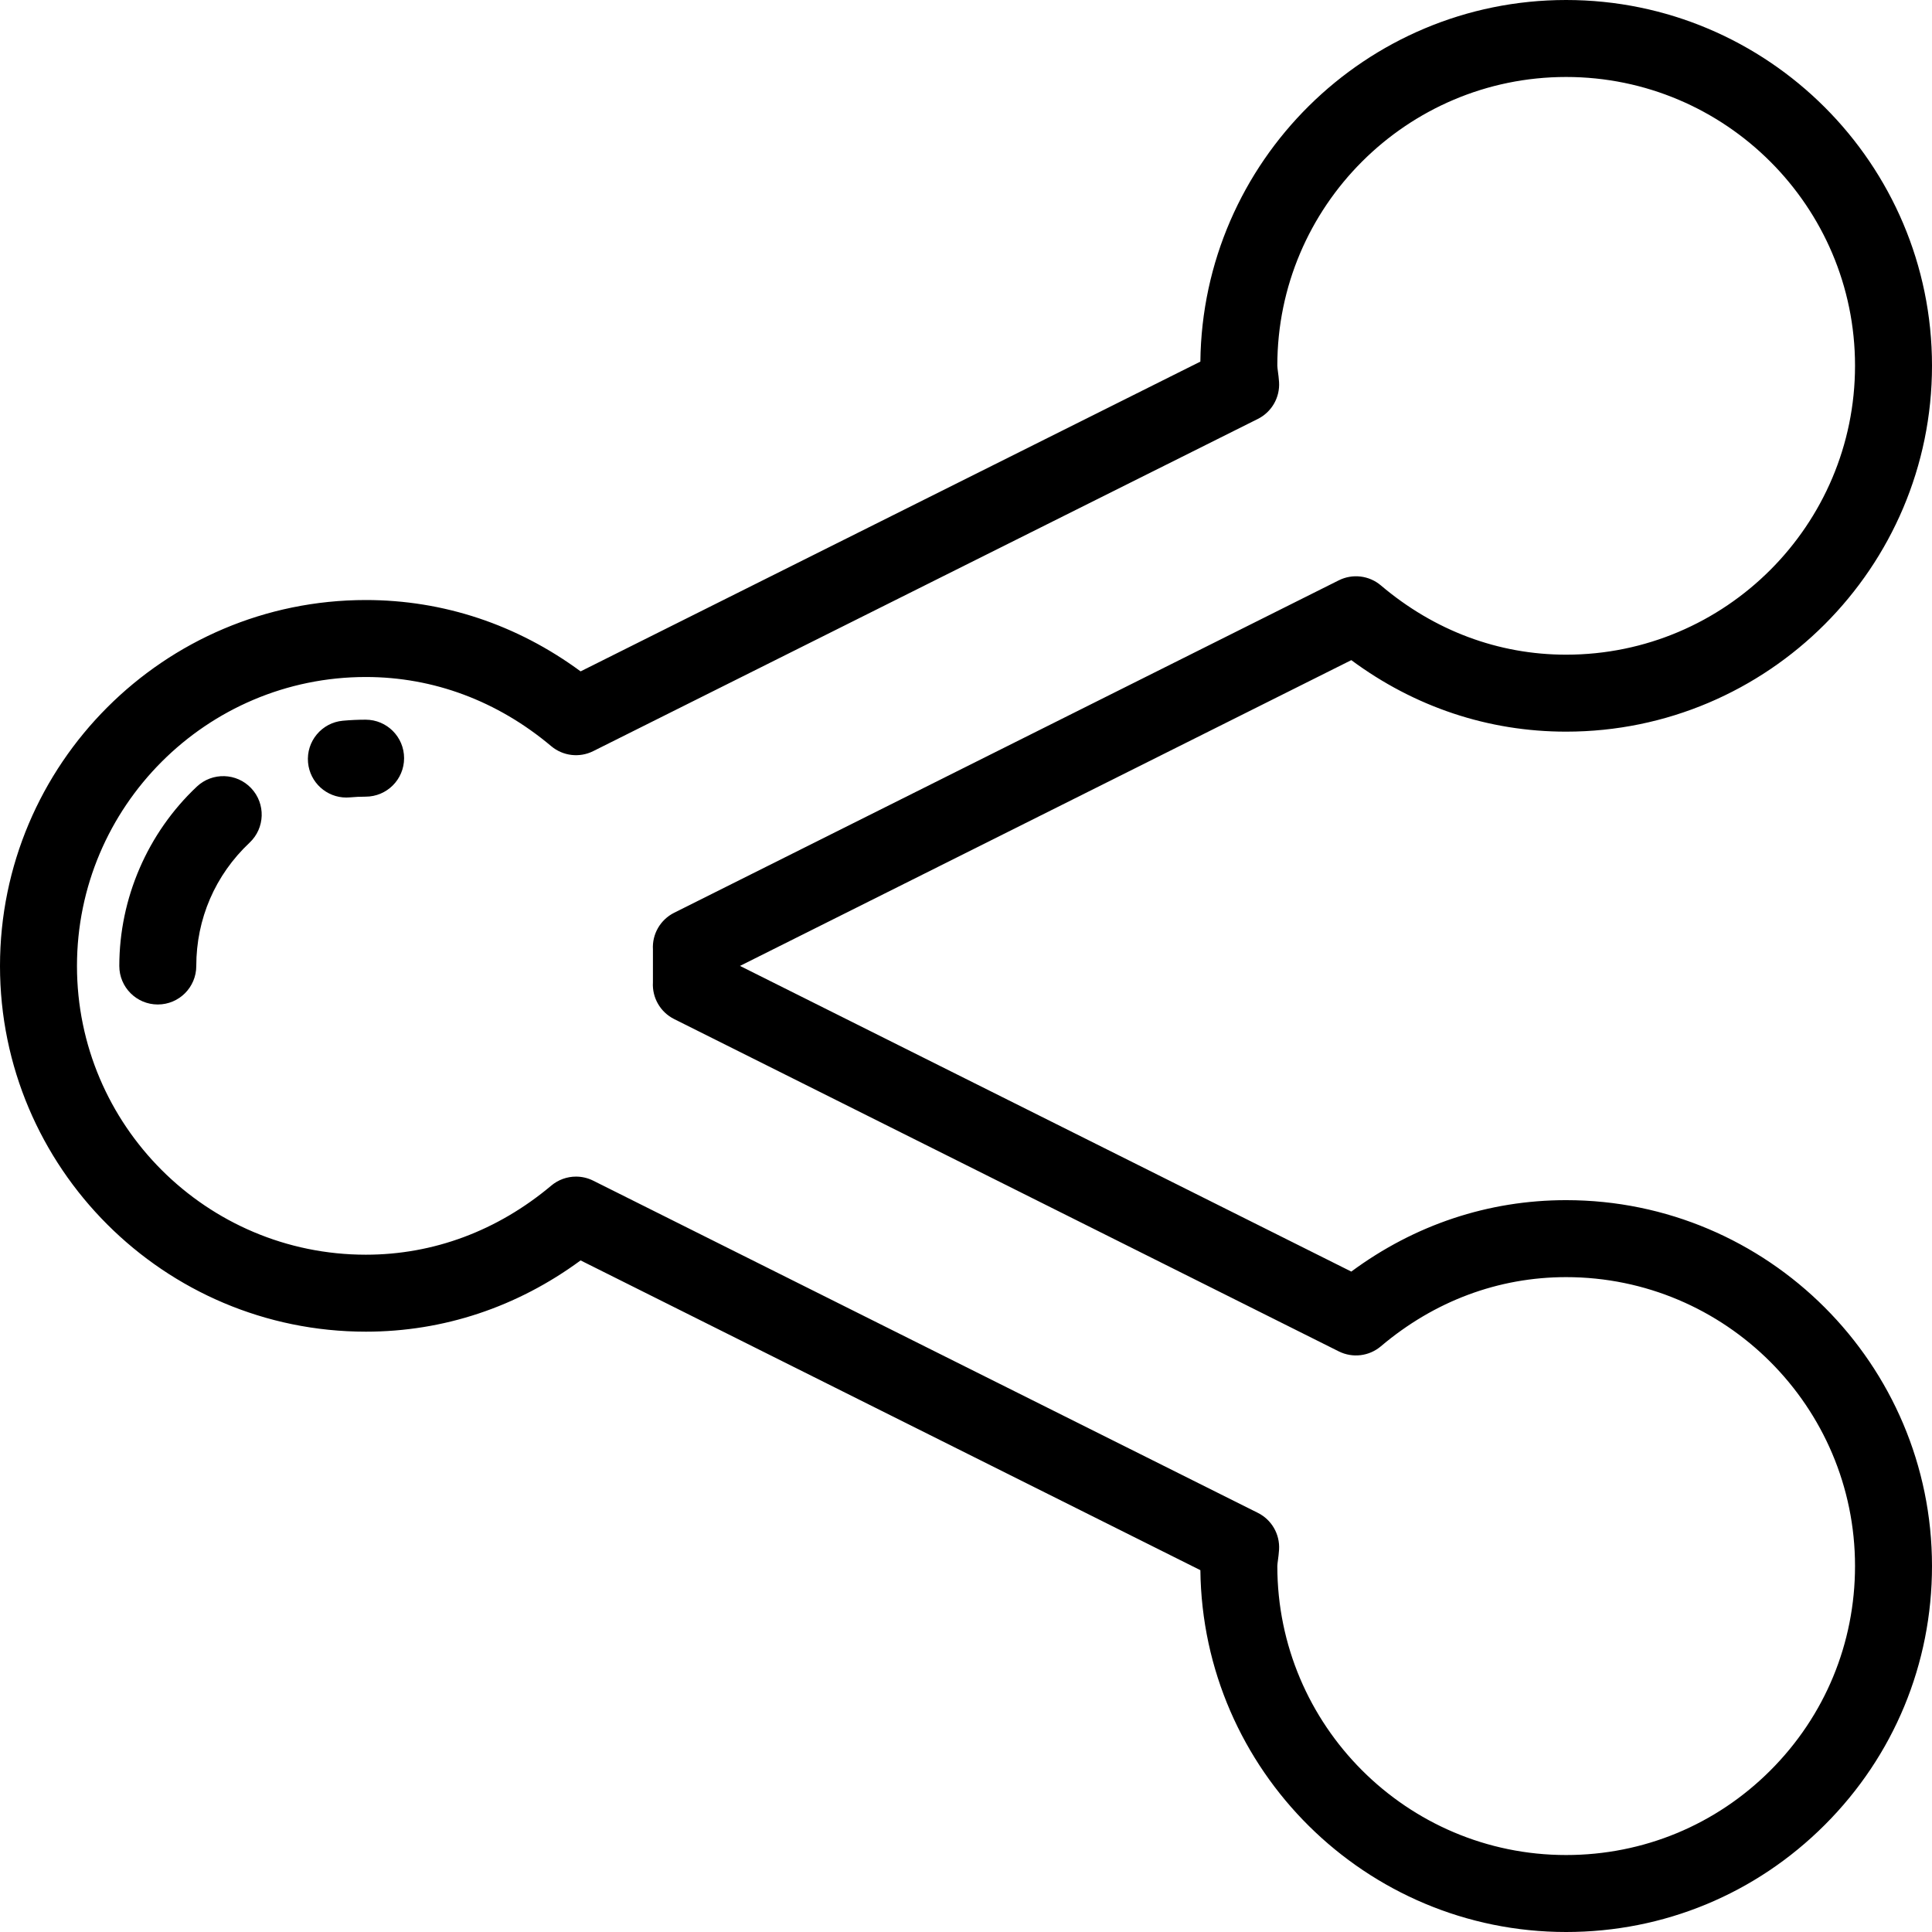
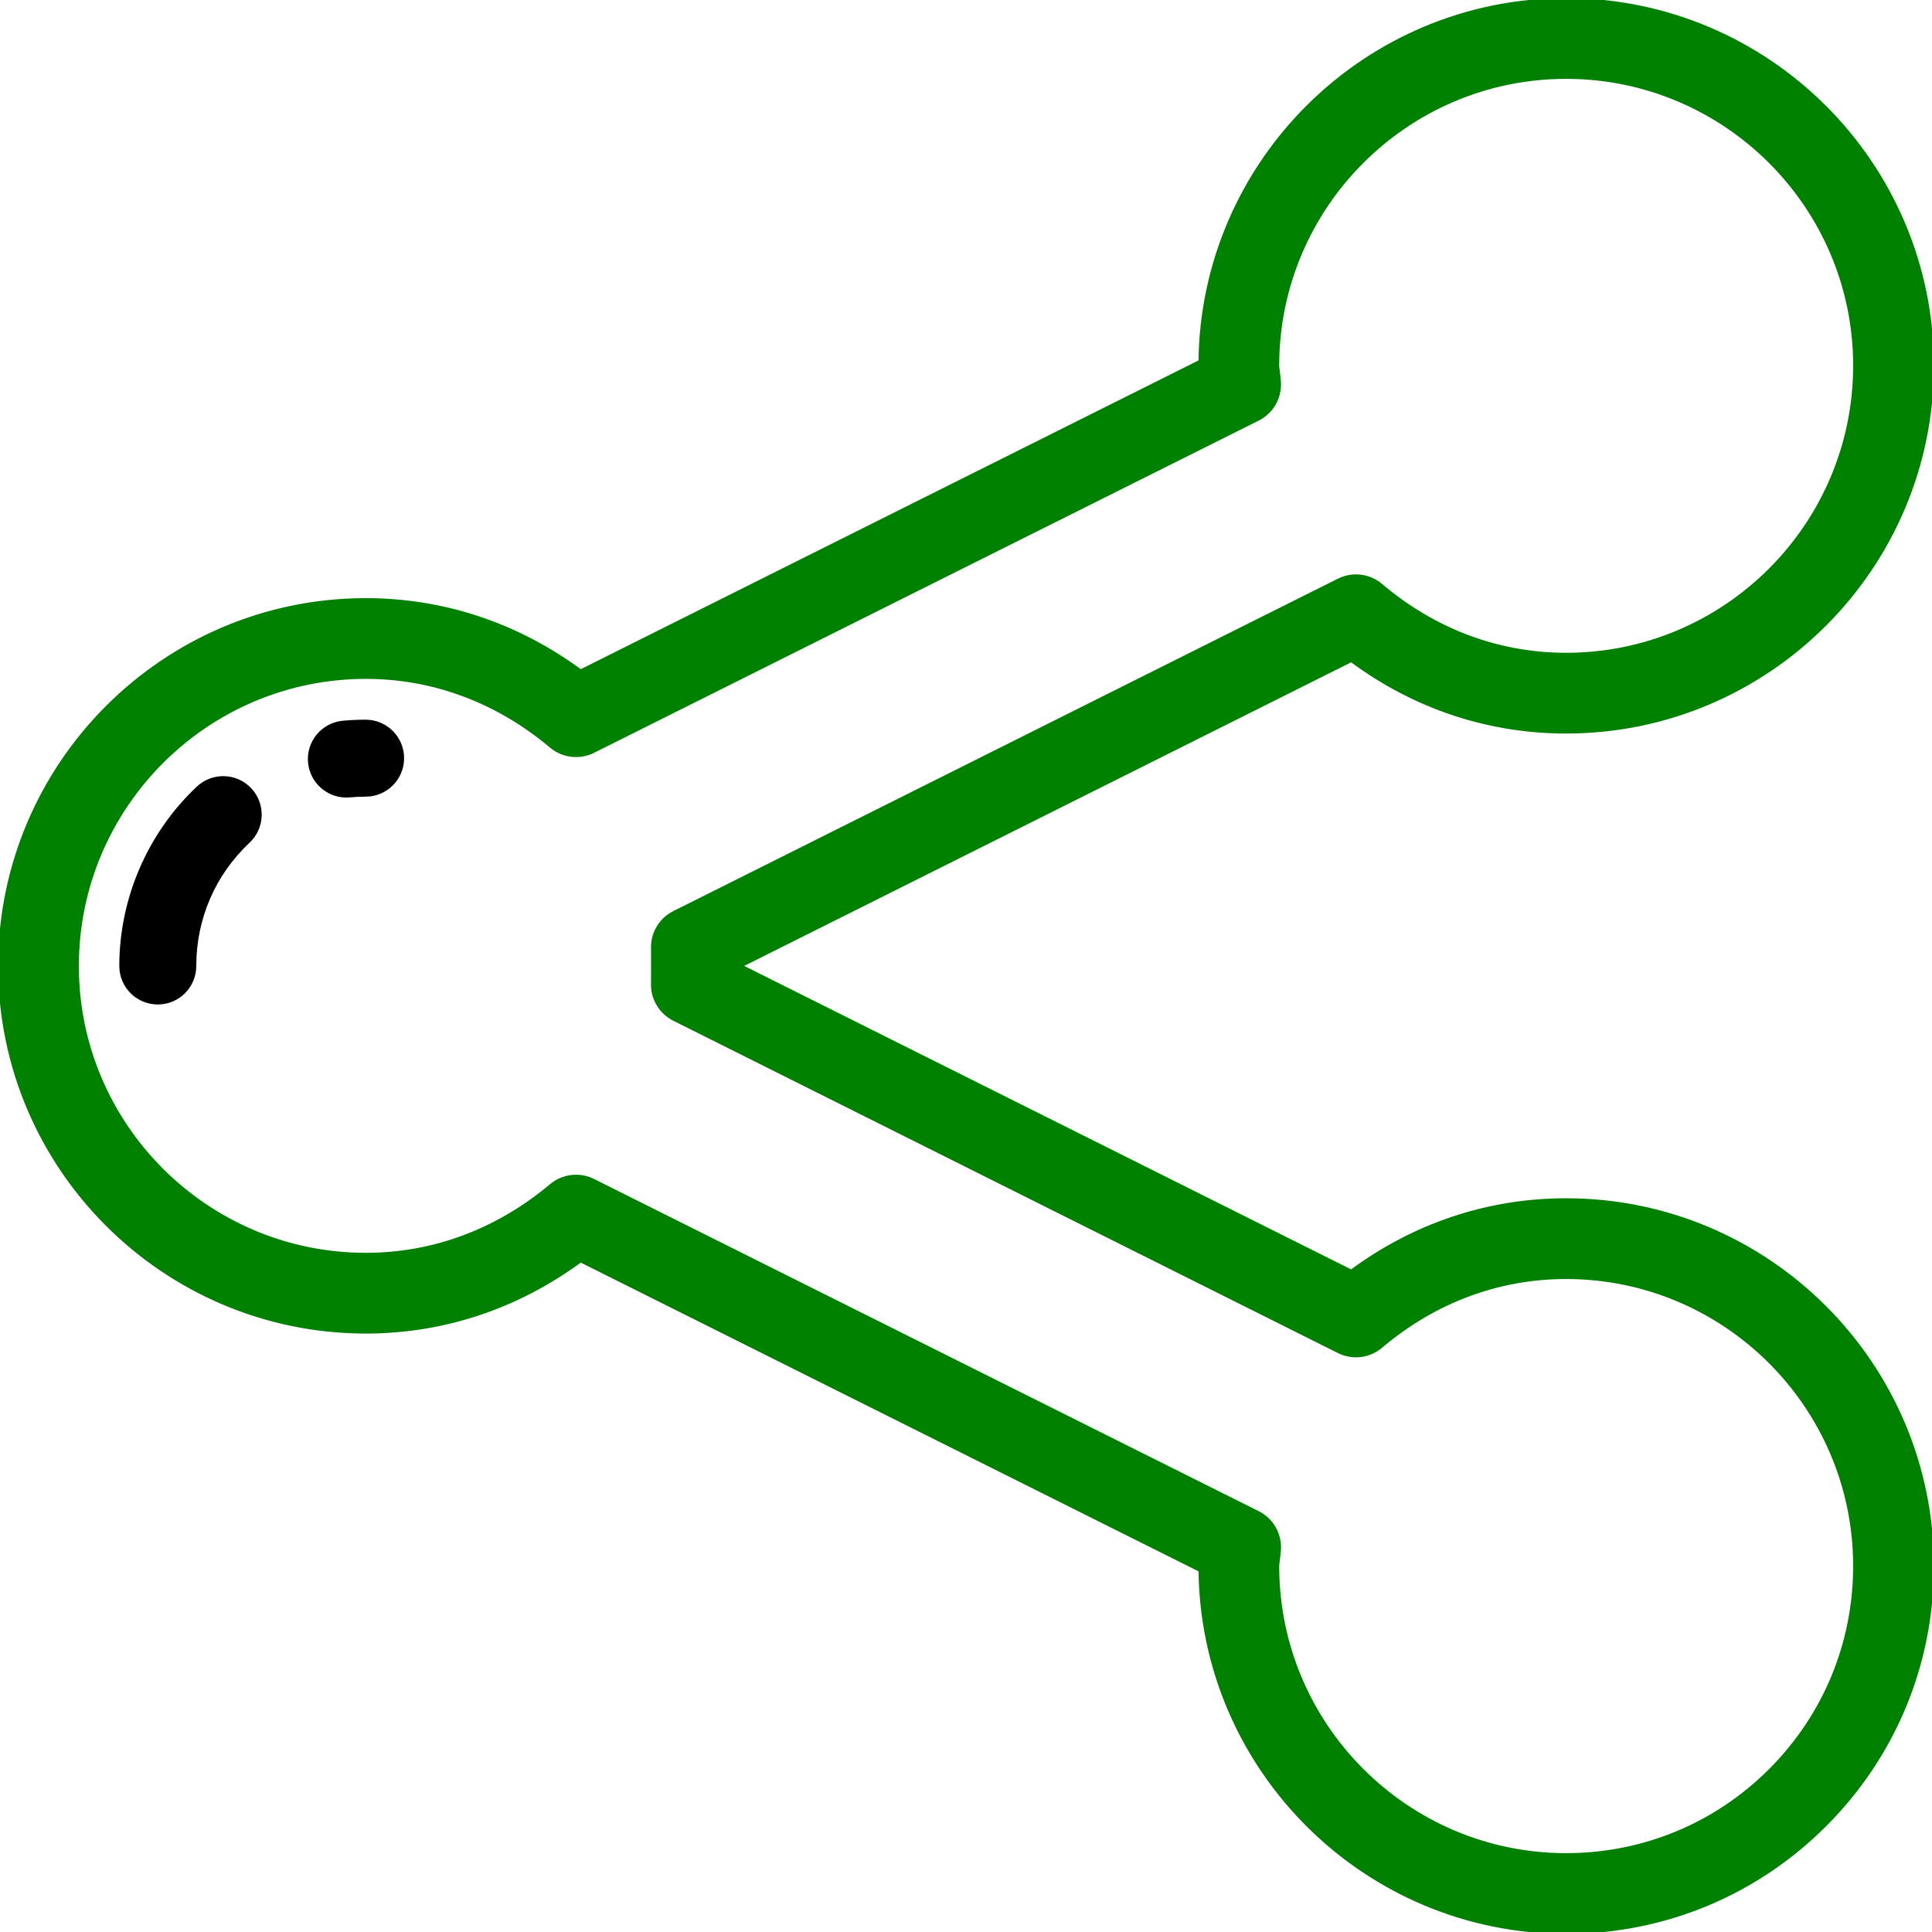
<svg xmlns="http://www.w3.org/2000/svg" version="1.1" id="Layer_1" x="0px" y="0px" viewBox="0 0 512 512" style="enable-background:new 0 0 512 512;" xml:space="preserve">
  <g>
    <g>
-       <path d="M415.037,318.053c-20.604,0-40.15,6.522-56.927,18.929l-162.008-81.006l162.007-81.033    c16.777,12.424,36.322,18.952,56.929,18.952c53.465,0,96.962-43.509,96.962-96.988C512,43.472,468.503,0,415.038,0    c-53.09,0-96.348,42.889-96.928,95.829l-164.243,82.092c-16.833-12.393-36.372-18.907-56.909-18.907    C43.496,159.014,0,202.521,0,256c0,53.435,43.496,96.907,96.961,96.907c20.534,0,40.074-6.506,56.904-18.884l164.247,82.089    C318.701,469.089,361.955,512,415.038,512c25.903,0,50.254-10.086,68.564-28.399c18.313-18.316,28.398-42.673,28.397-68.588    C511.999,361.55,468.502,318.053,415.037,318.053z M469.177,469.179c-14.457,14.459-33.685,22.423-54.139,22.423    c-42.2,0-76.534-34.357-76.534-76.588c0-0.331,0.078-0.924,0.163-1.551c0.103-0.763,0.231-1.714,0.297-2.775    c0.258-4.089-1.954-7.934-5.619-9.766l-176.139-88.033c-1.445-0.722-3.007-1.076-4.558-1.076c-2.354,0-4.687,0.814-6.563,2.391    c-14.253,11.976-31.24,18.305-49.124,18.305c-42.216,0-76.561-34.322-76.561-76.508c0-42.23,34.345-76.588,76.561-76.588    c17.882,0,34.867,6.338,49.119,18.328c3.114,2.62,7.486,3.136,11.125,1.319l176.139-88.039c3.665-1.833,5.878-5.68,5.619-9.769    c-0.066-1.048-0.188-1.957-0.294-2.758c-0.086-0.643-0.166-1.249-0.166-1.589c0.002-42.186,34.336-76.506,76.536-76.506    c42.218,0,76.563,34.321,76.562,76.507c0,42.232-34.346,76.59-76.563,76.59c-17.944,0-34.921-6.349-49.095-18.36    c-3.114-2.638-7.503-3.166-11.156-1.34l-176.134,88.1c-3.651,1.826-5.862,5.653-5.619,9.728l-0.001,8.697    c-0.246,4.079,1.965,7.911,5.62,9.738l176.134,88.069c3.649,1.826,8.035,1.297,11.15-1.338    c14.175-11.996,31.153-18.337,49.1-18.337c42.218,0,76.563,34.345,76.563,76.562C491.6,435.48,483.637,454.716,469.177,469.179z" />
+       <path fill="green" stroke="green" stroke-width="1" d="M415.037,318.053c-20.604,0-40.15,6.522-56.927,18.929l-162.008-81.006l162.007-81.033    c16.777,12.424,36.322,18.952,56.929,18.952c53.465,0,96.962-43.509,96.962-96.988C512,43.472,468.503,0,415.038,0    c-53.09,0-96.348,42.889-96.928,95.829l-164.243,82.092c-16.833-12.393-36.372-18.907-56.909-18.907    C43.496,159.014,0,202.521,0,256c0,53.435,43.496,96.907,96.961,96.907c20.534,0,40.074-6.506,56.904-18.884l164.247,82.089    C318.701,469.089,361.955,512,415.038,512c25.903,0,50.254-10.086,68.564-28.399c18.313-18.316,28.398-42.673,28.397-68.588    C511.999,361.55,468.502,318.053,415.037,318.053z M469.177,469.179c-14.457,14.459-33.685,22.423-54.139,22.423    c-42.2,0-76.534-34.357-76.534-76.588c0-0.331,0.078-0.924,0.163-1.551c0.103-0.763,0.231-1.714,0.297-2.775    c0.258-4.089-1.954-7.934-5.619-9.766l-176.139-88.033c-1.445-0.722-3.007-1.076-4.558-1.076c-2.354,0-4.687,0.814-6.563,2.391    c-14.253,11.976-31.24,18.305-49.124,18.305c-42.216,0-76.561-34.322-76.561-76.508c0-42.23,34.345-76.588,76.561-76.588    c17.882,0,34.867,6.338,49.119,18.328c3.114,2.62,7.486,3.136,11.125,1.319l176.139-88.039c3.665-1.833,5.878-5.68,5.619-9.769    c-0.066-1.048-0.188-1.957-0.294-2.758c-0.086-0.643-0.166-1.249-0.166-1.589c0.002-42.186,34.336-76.506,76.536-76.506    c42.218,0,76.563,34.321,76.562,76.507c0,42.232-34.346,76.59-76.563,76.59c-17.944,0-34.921-6.349-49.095-18.36    c-3.114-2.638-7.503-3.166-11.156-1.34l-176.134,88.1c-3.651,1.826-5.862,5.653-5.619,9.728l-0.001,8.697    c-0.246,4.079,1.965,7.911,5.62,9.738l176.134,88.069c3.649,1.826,8.035,1.297,11.15-1.338    c14.175-11.996,31.153-18.337,49.1-18.337c42.218,0,76.563,34.345,76.563,76.562C491.6,435.48,483.637,454.716,469.177,469.179z" />
    </g>
  </g>
  <g>
    <g>
      <path d="M96.892,190.725c-2.012,0-4.042,0.093-6.034,0.275c-5.609,0.516-9.737,5.481-9.222,11.09    c0.487,5.292,4.932,9.267,10.144,9.267c0.313,0,0.628-0.014,0.946-0.043c1.373-0.126,2.774-0.191,4.165-0.191    c5.633,0,10.199-4.567,10.199-10.199S102.525,190.725,96.892,190.725z" />
    </g>
  </g>
  <g>
    <g>
      <path d="M66.582,208.895c-3.86-4.103-10.315-4.298-14.417-0.438C39.107,220.746,31.618,238.075,31.618,256    c0,5.632,4.566,10.199,10.199,10.199c5.633,0,10.199-4.567,10.199-10.199c0-12.505,5.018-24.114,14.129-32.687    C70.247,219.452,70.443,212.998,66.582,208.895z" />
    </g>
  </g>
  <g>
</g>
  <g>
</g>
  <g>
</g>
  <g>
</g>
  <g>
</g>
  <g>
</g>
  <g>
</g>
  <g>
</g>
  <g>
</g>
  <g>
</g>
  <g>
</g>
  <g>
</g>
  <g>
</g>
  <g>
</g>
  <g>
</g>
</svg>
